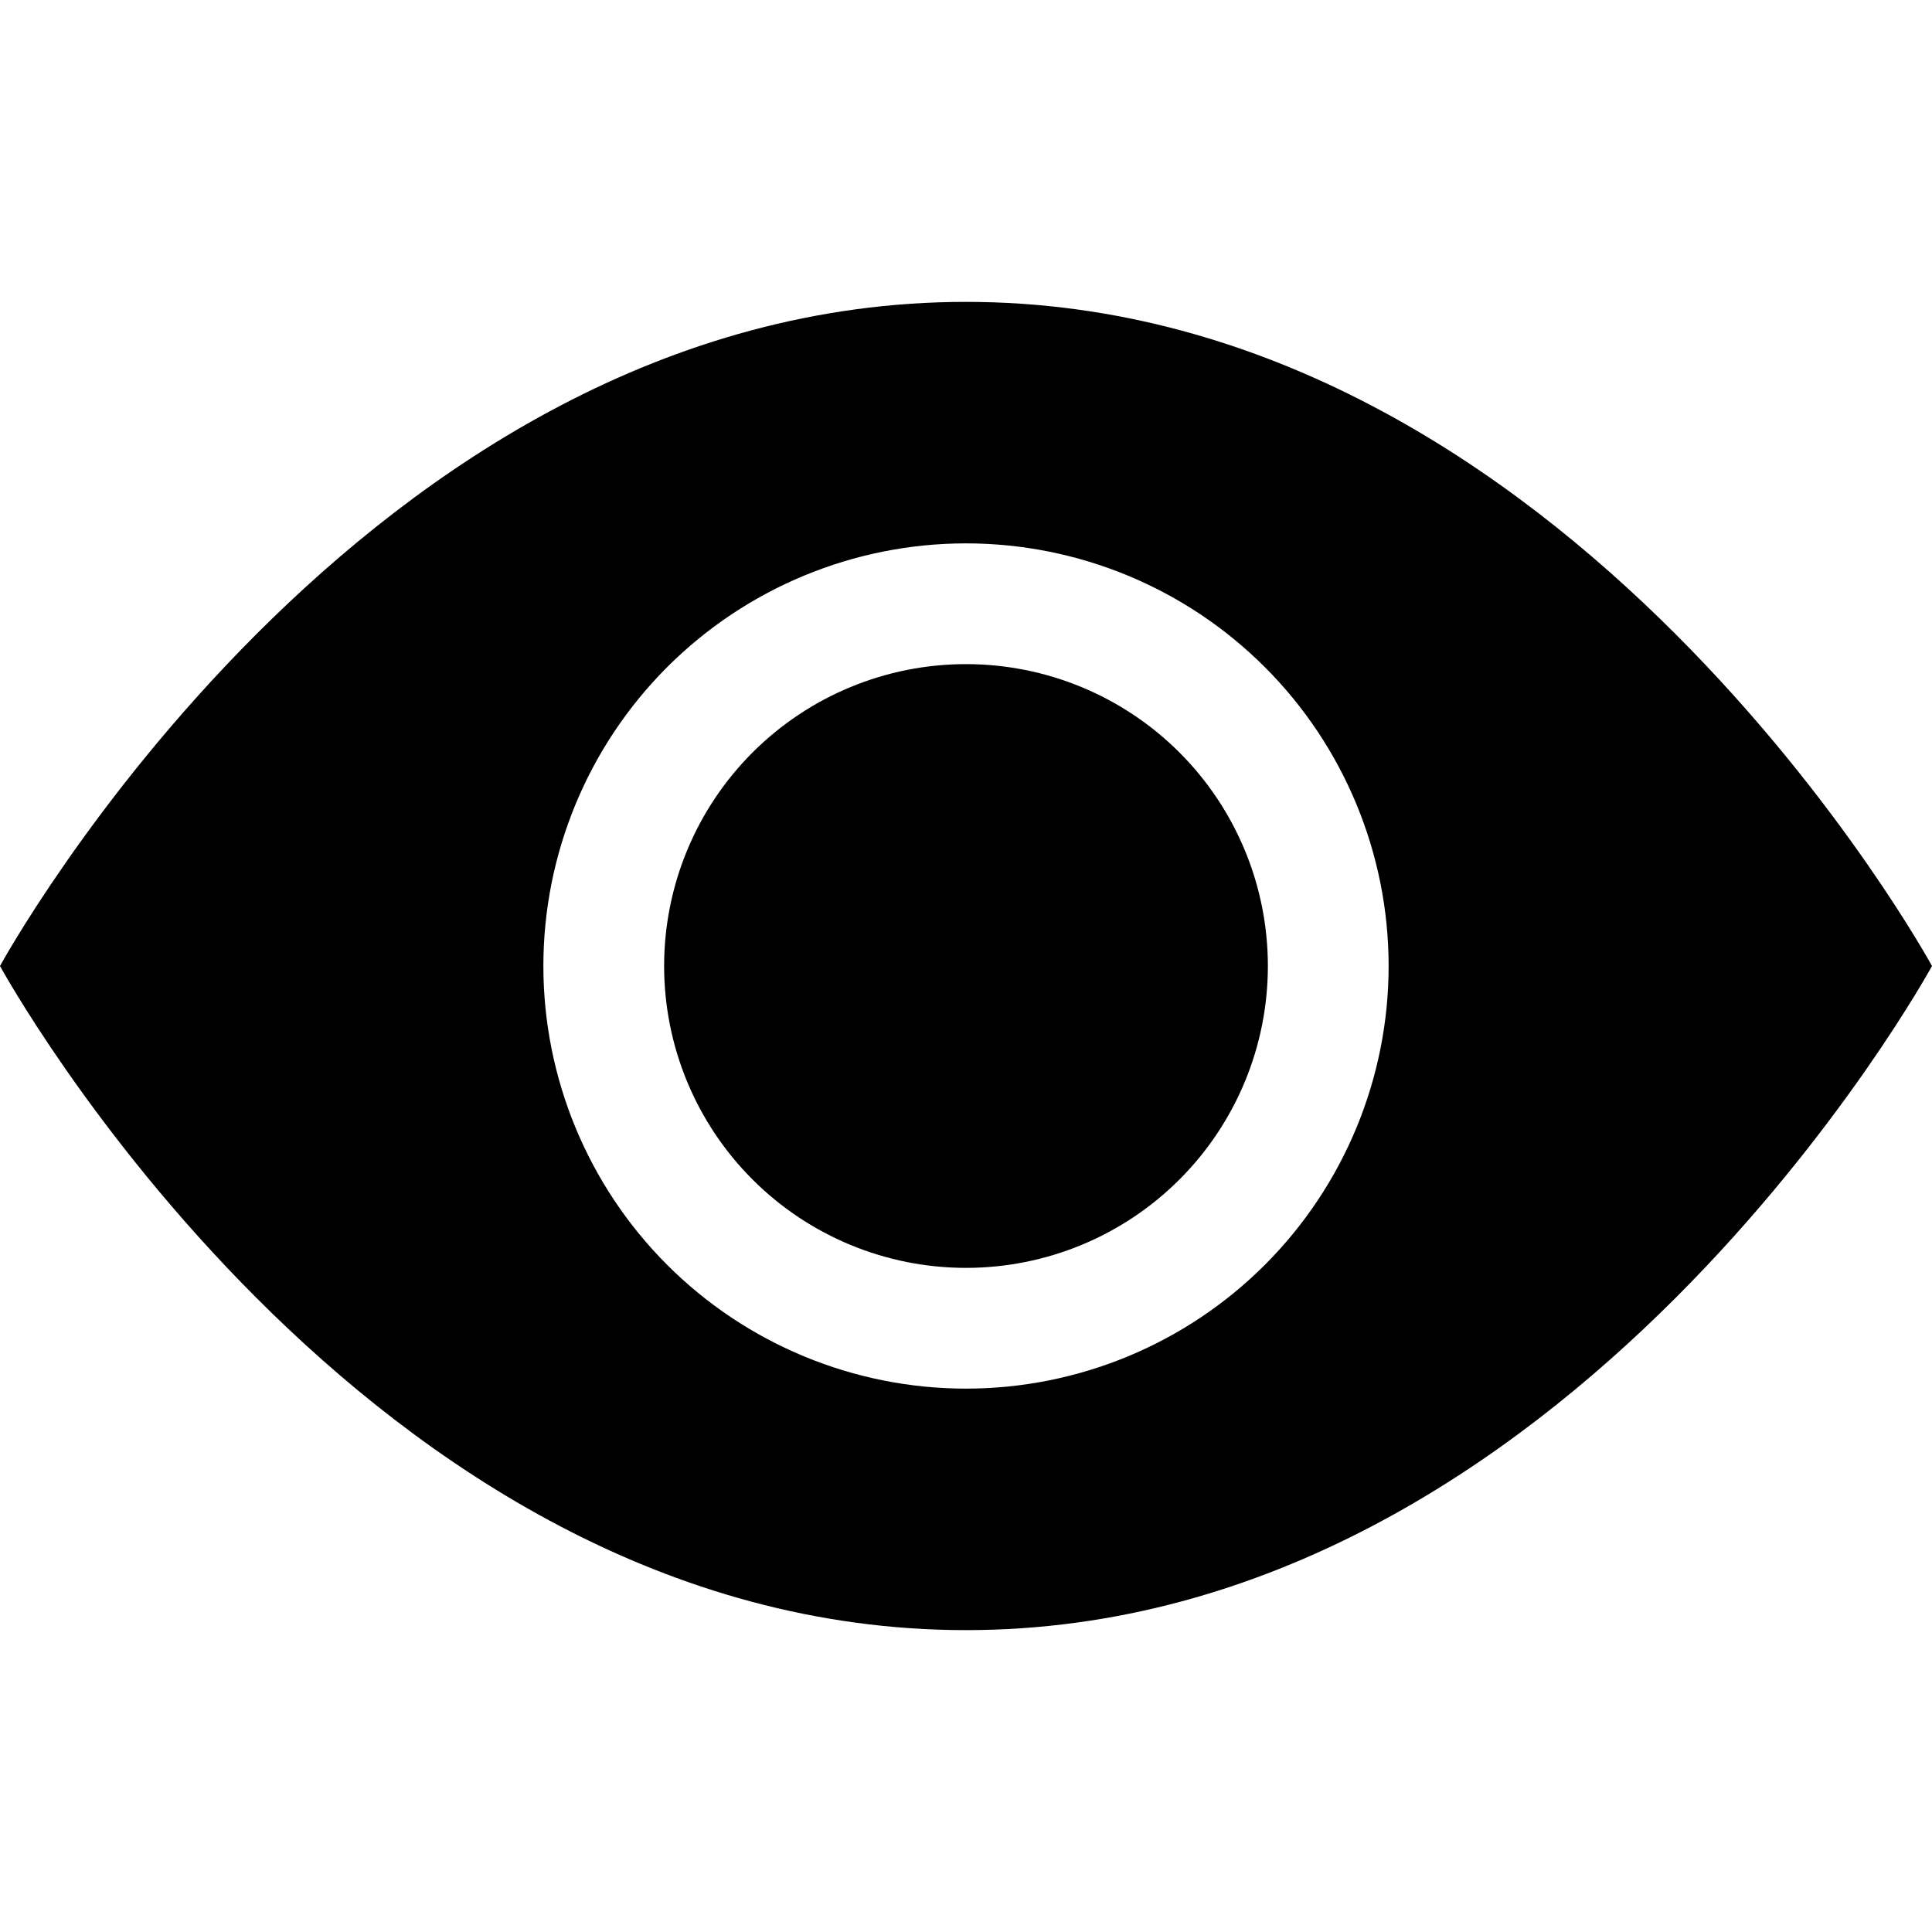
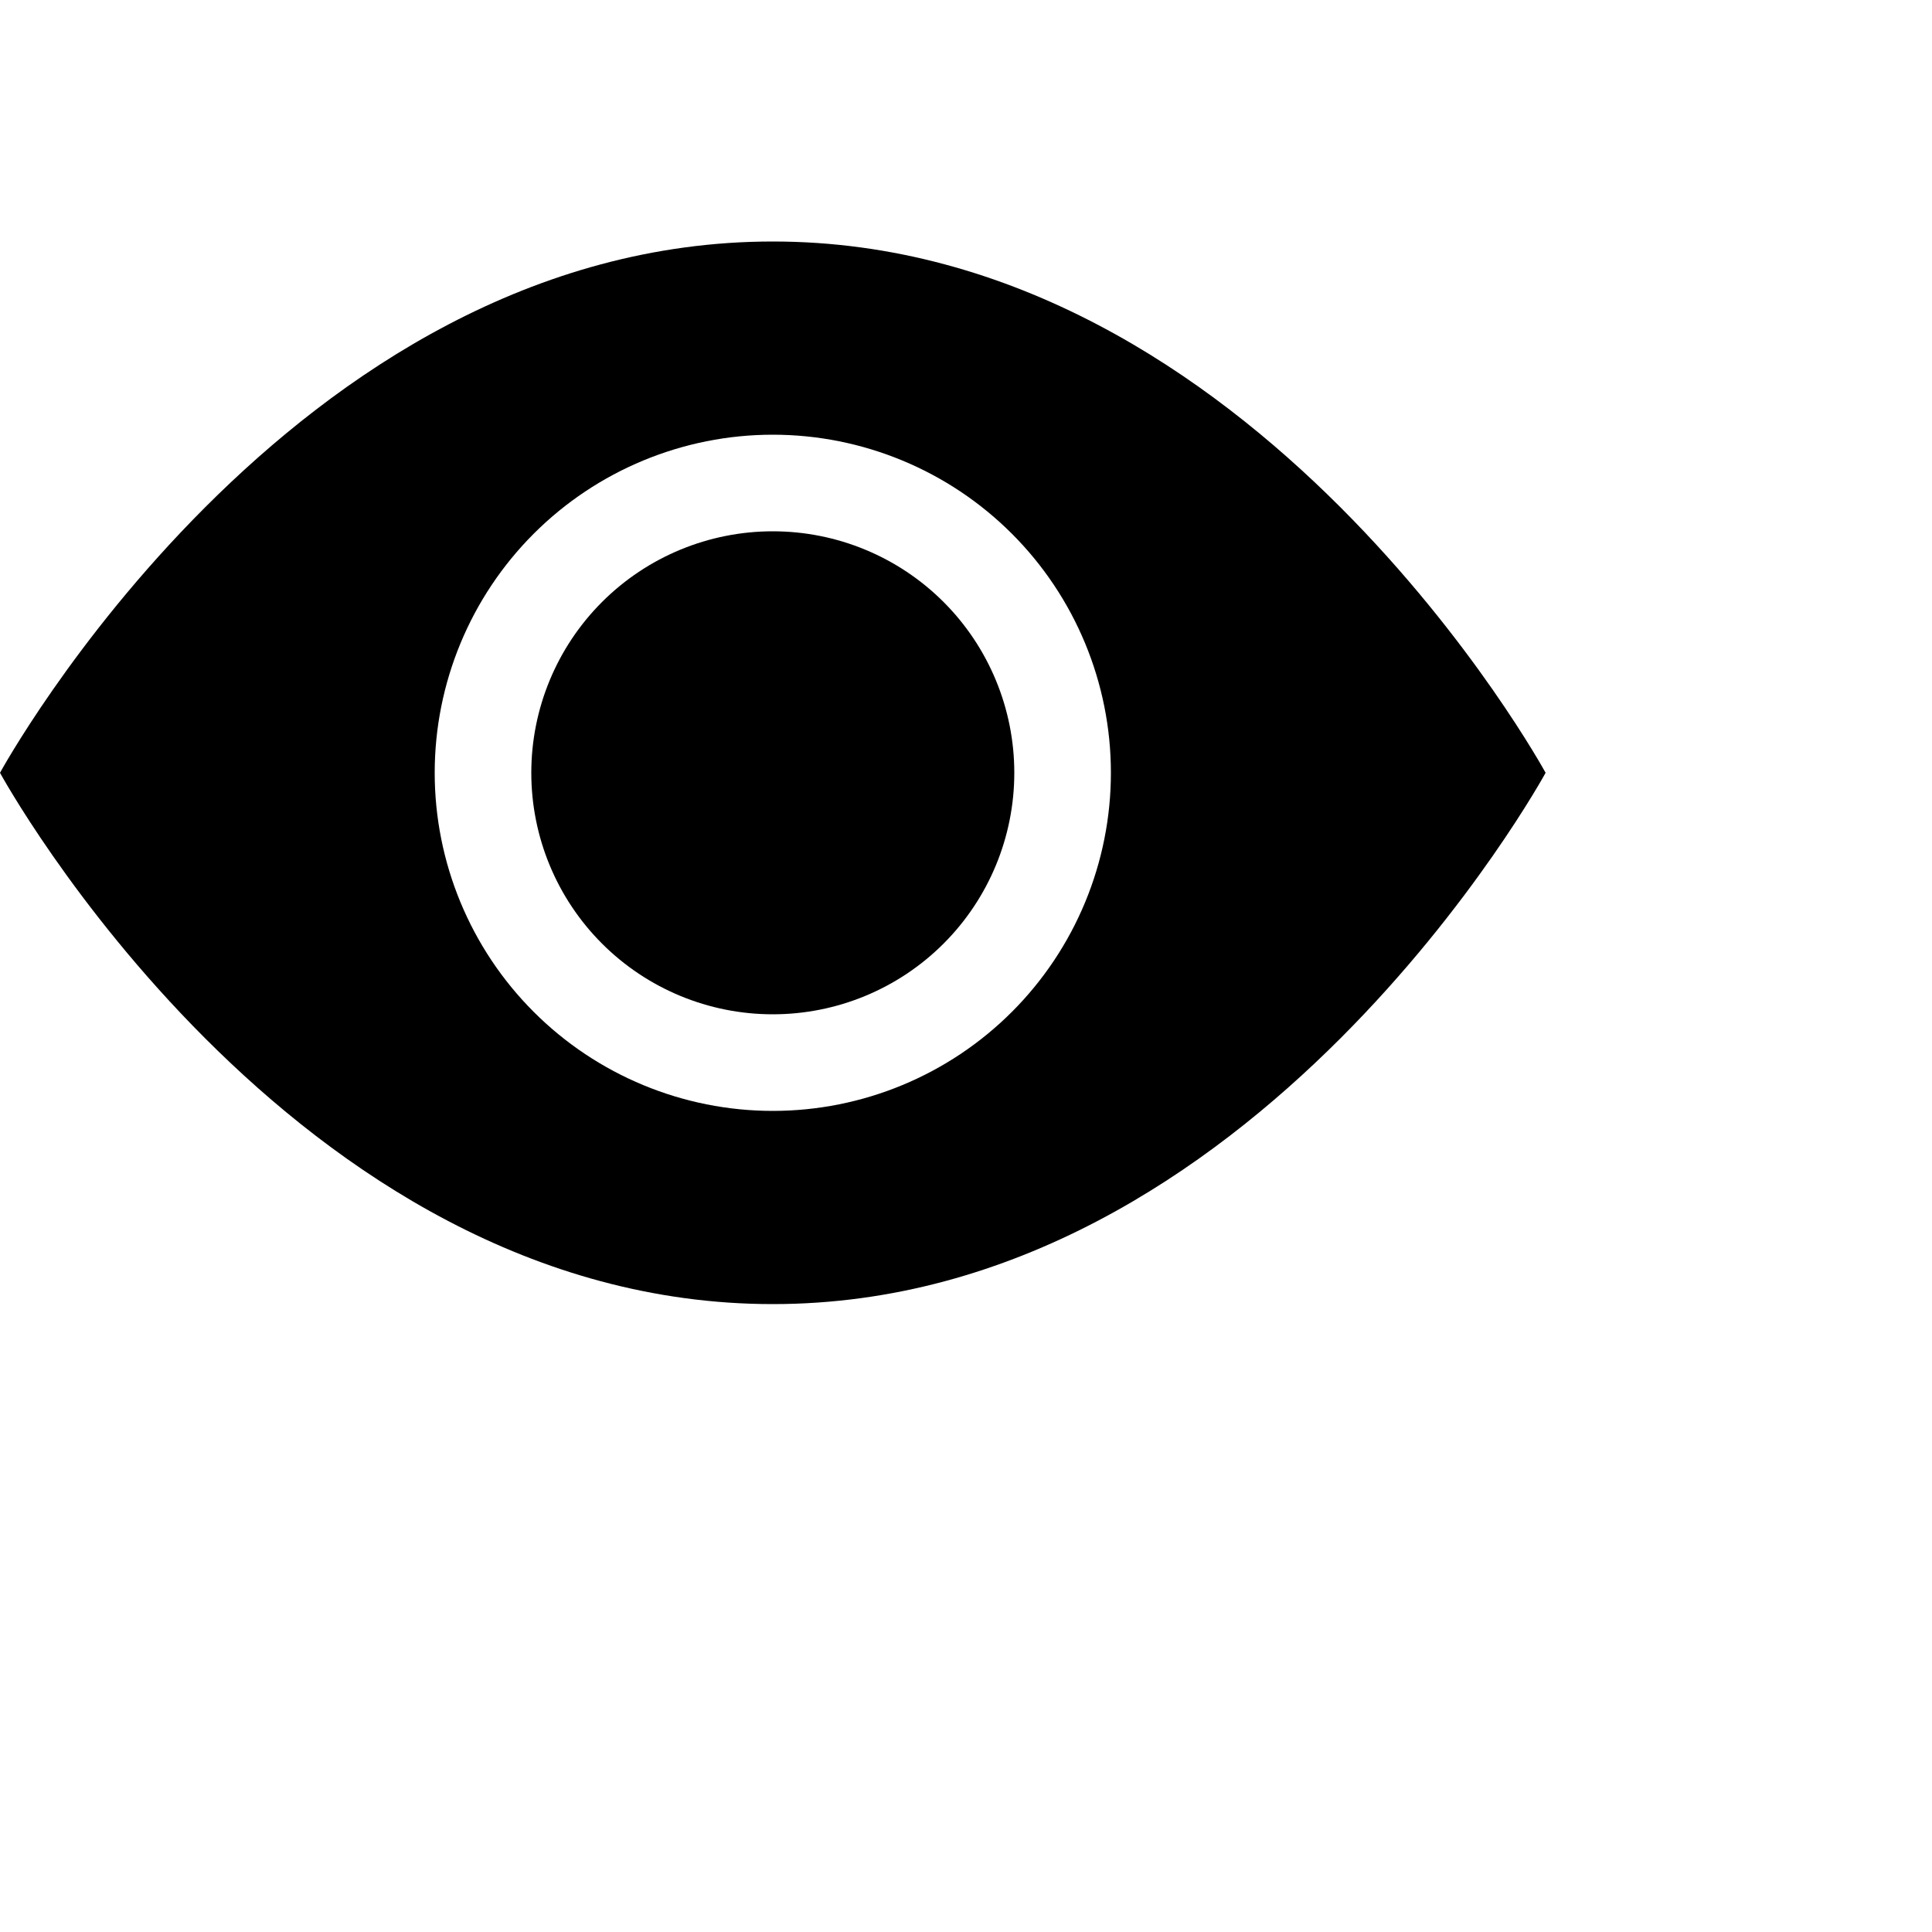
- <svg xmlns="http://www.w3.org/2000/svg" width="16" height="16" viewBox="0 0 16 16" fill="none">
+ <svg xmlns="http://www.w3.org/2000/svg" width="20" height="20" viewBox="0 0 20 20" fill="none">
  <path d="M10.5 8C10.5 8.663 10.237 9.299 9.768 9.768C9.299 10.237 8.663 10.5 8 10.5C7.337 10.5 6.701 10.237 6.232 9.768C5.763 9.299 5.5 8.663 5.5 8C5.5 7.337 5.763 6.701 6.232 6.232C6.701 5.763 7.337 5.5 8 5.5C8.663 5.5 9.299 5.763 9.768 6.232C10.237 6.701 10.5 7.337 10.5 8Z" fill="currentColor" />
  <path d="M0 8C0 8 3 2.5 8 2.5C13 2.5 16 8 16 8C16 8 13 13.5 8 13.5C3 13.5 0 8 0 8ZM8 11.5C8.928 11.5 9.819 11.131 10.475 10.475C11.131 9.819 11.5 8.928 11.5 8C11.5 7.072 11.131 6.181 10.475 5.525C9.819 4.869 8.928 4.5 8 4.5C7.072 4.5 6.181 4.869 5.525 5.525C4.869 6.181 4.5 7.072 4.5 8C4.5 8.928 4.869 9.819 5.525 10.475C6.181 11.131 7.072 11.5 8 11.5Z" fill="currentColor" />
</svg>
